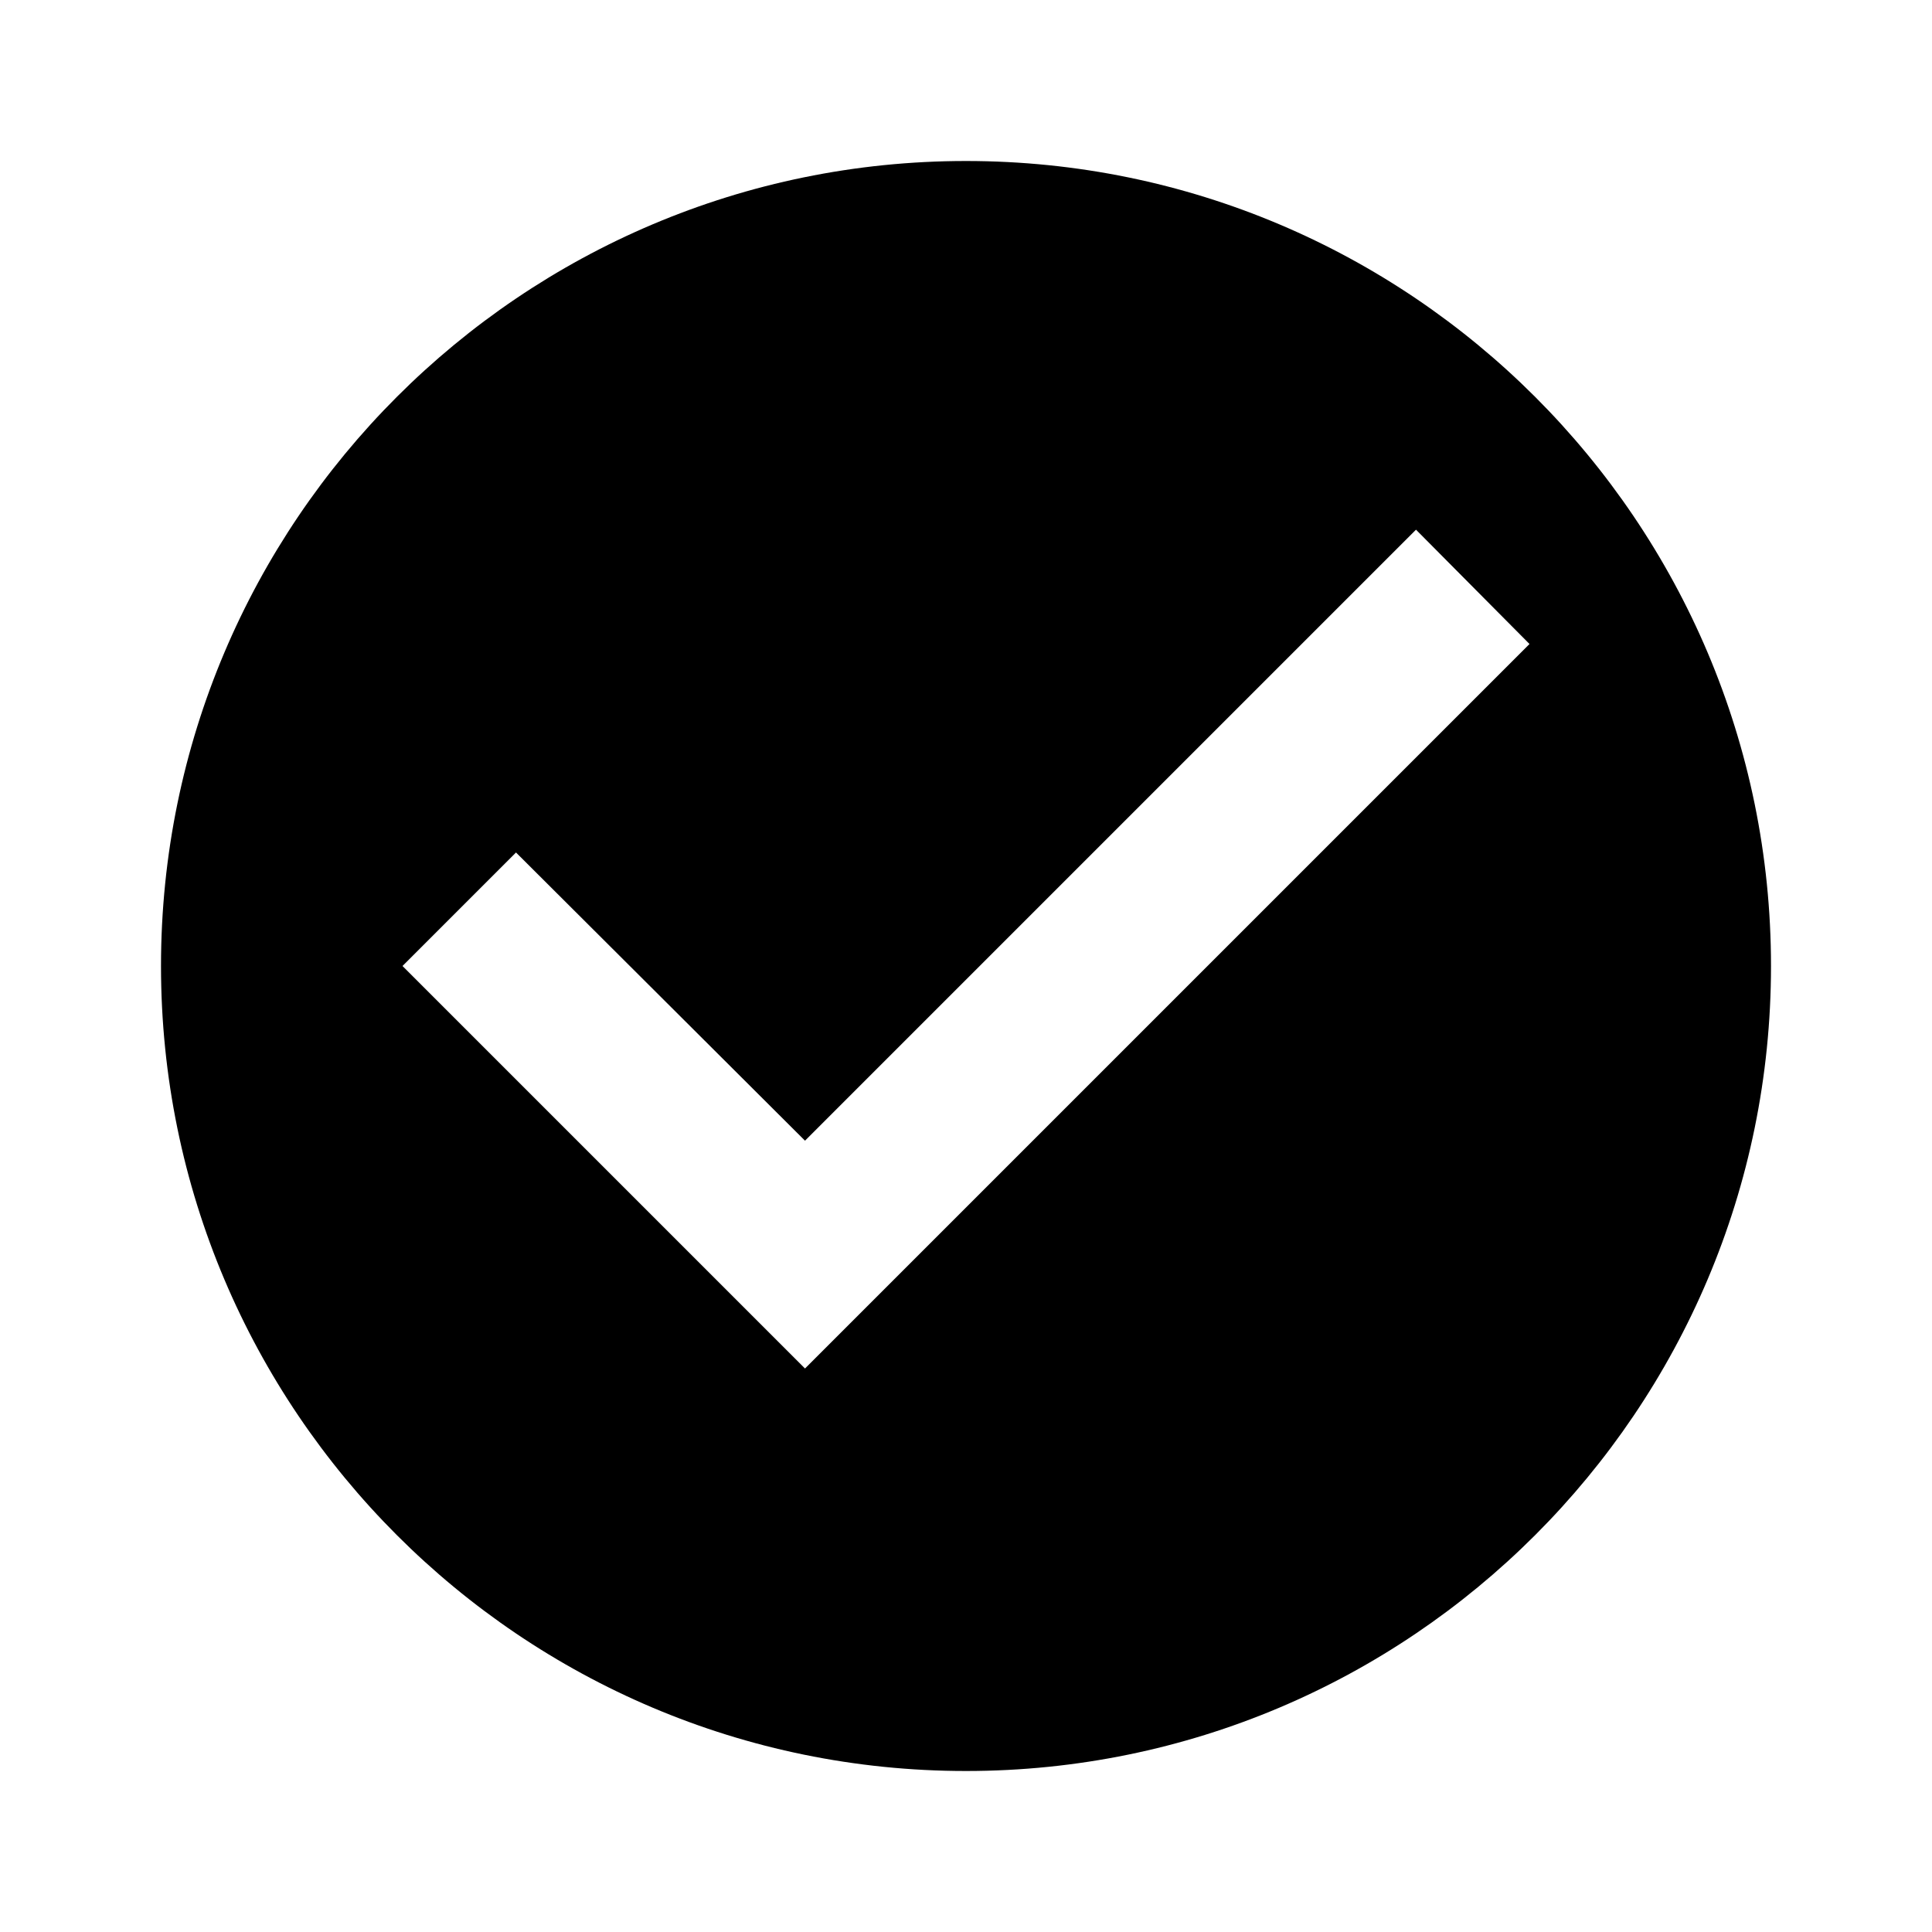
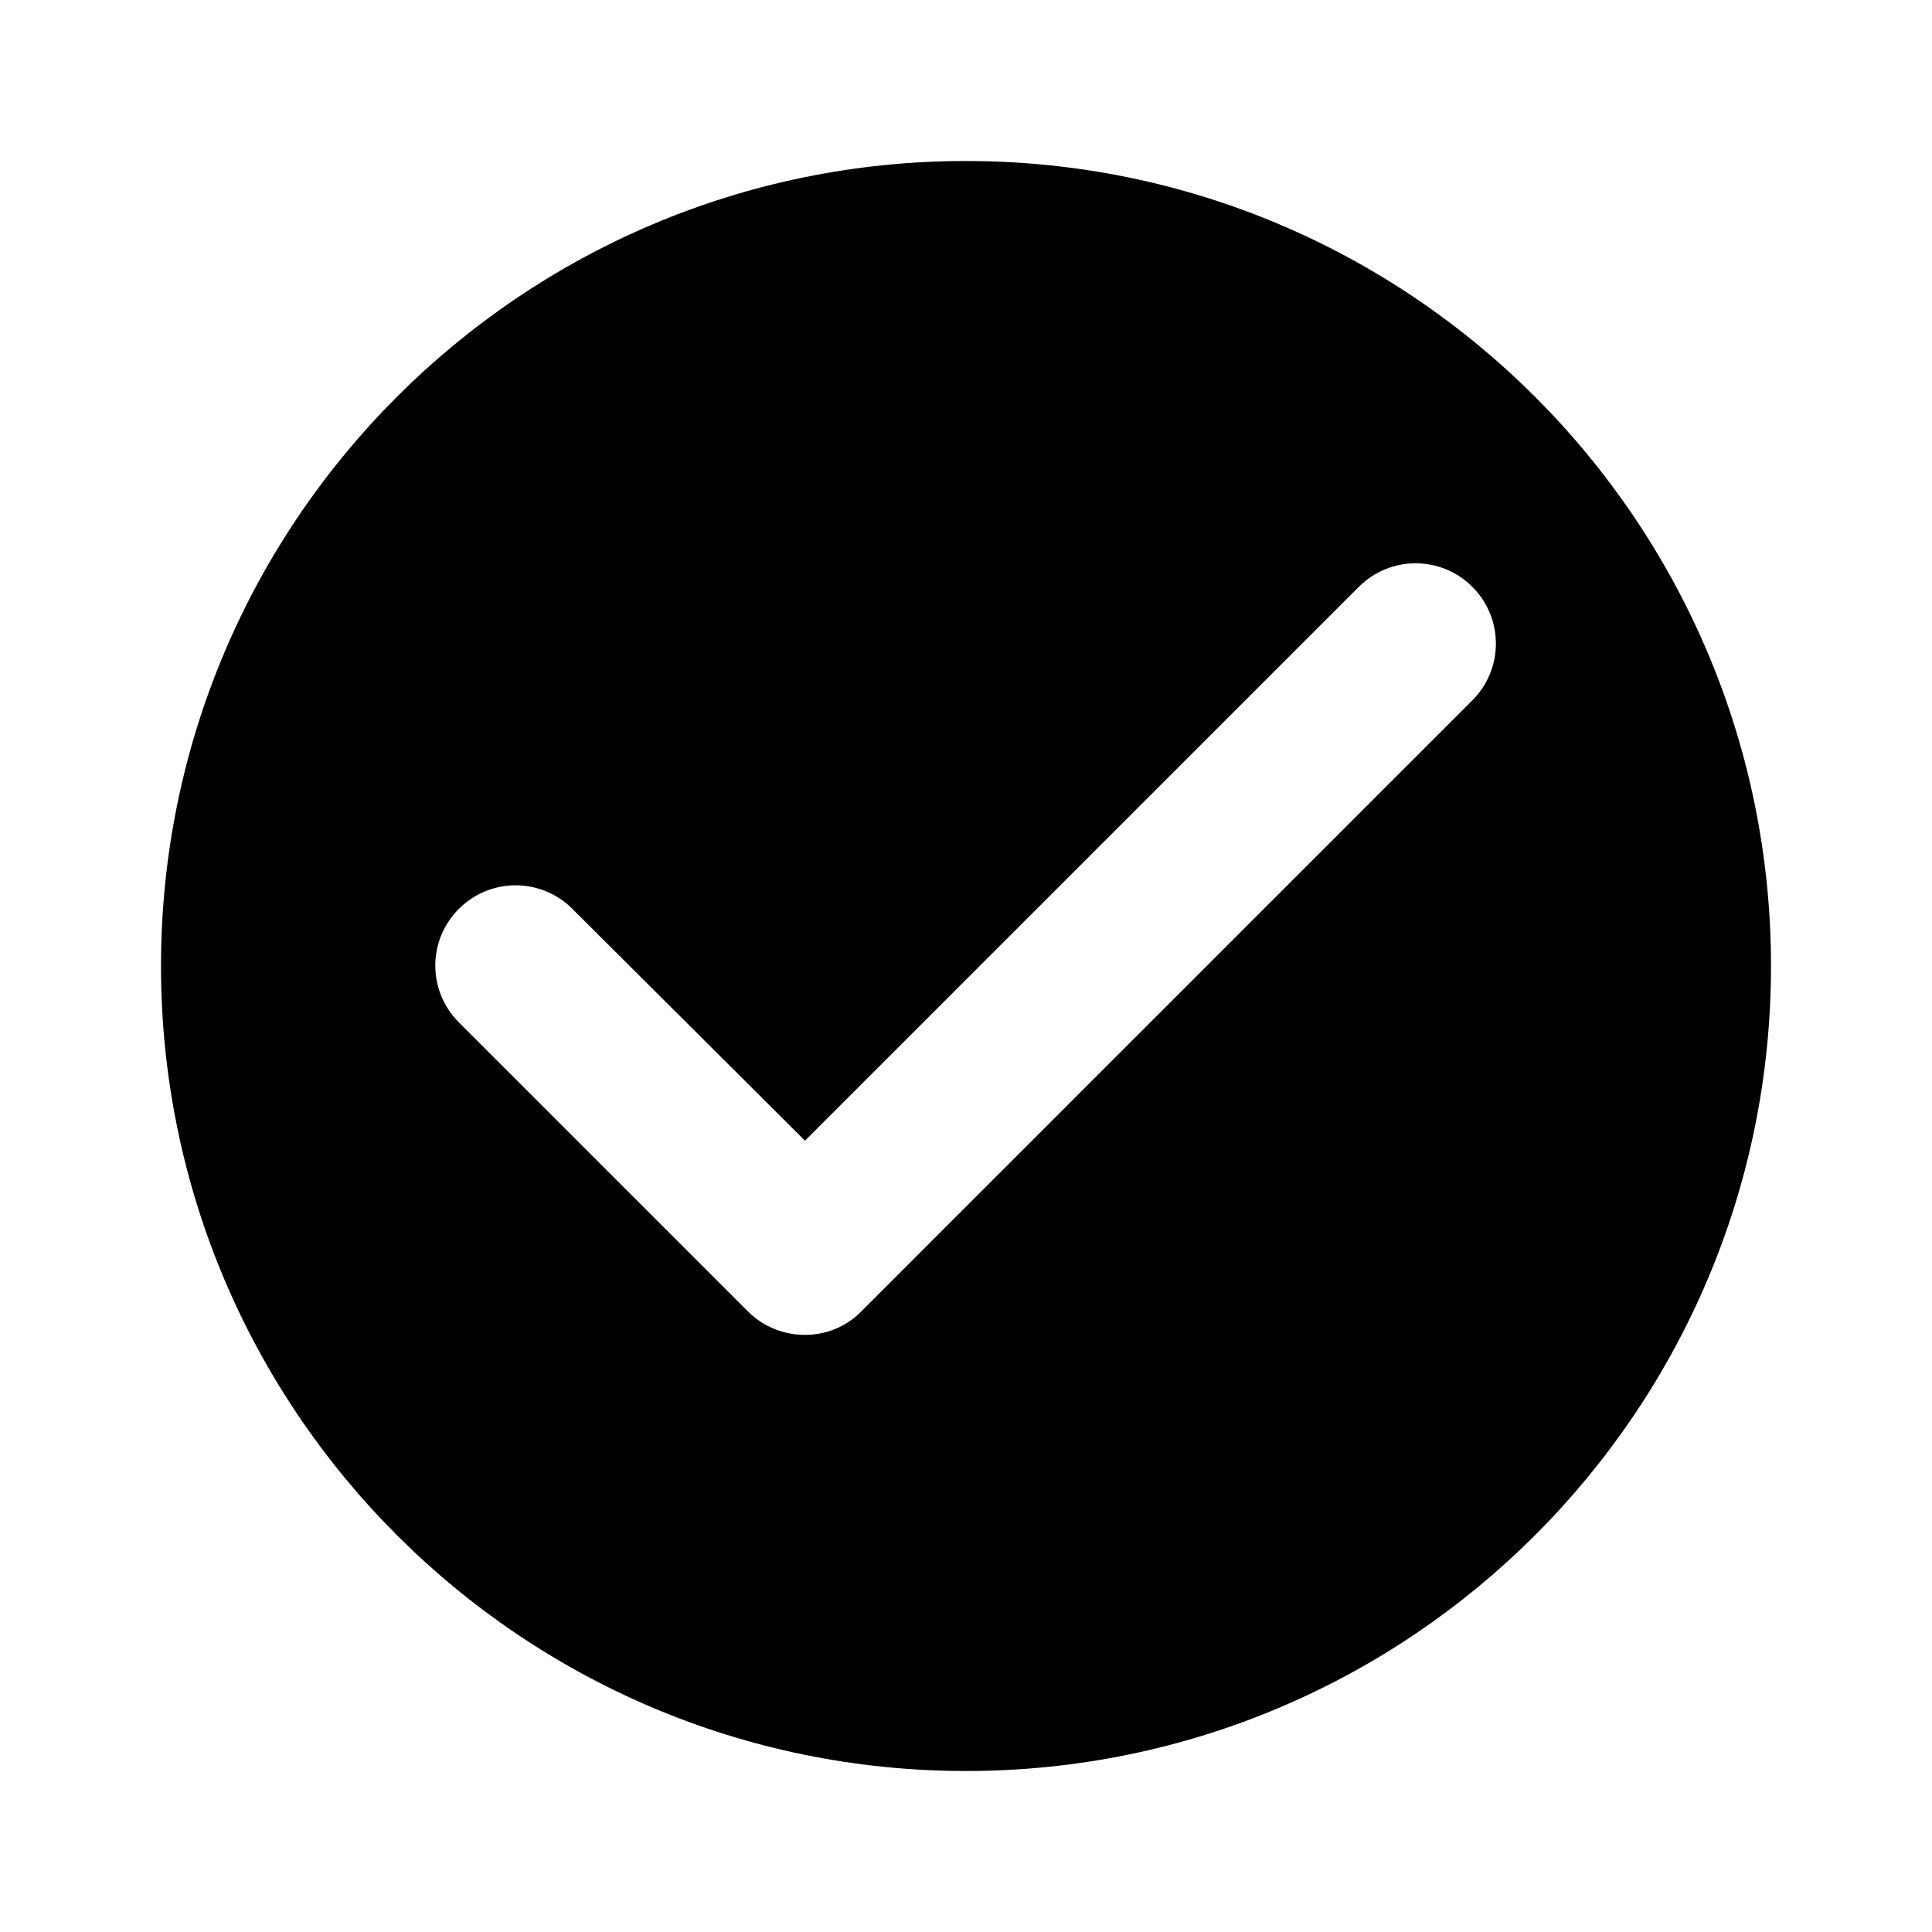
- <svg xmlns="http://www.w3.org/2000/svg" height="24px" viewBox="0 0 24 24" width="24px" fill="#000000">
-   <path d="M0 0h24v24H0z" fill="none" />
-   <path d="M12 2C6.48 2 2 6.48 2 12s4.48 10 10 10 10-4.48 10-10S17.52 2 12 2zm-2 15l-5-5 1.41-1.41L10 14.17l7.59-7.59L19 8l-9 9z" />
+ <svg xmlns="http://www.w3.org/2000/svg" height="18px" viewBox="0 0 24 24" width="18px" fill="#000000">
+   <path d="M0 0h24v24H0V0z" fill="none" />
+   <path d="M12 2C6.48 2 2 6.48 2 12s4.48 10 10 10 10-4.48 10-10S17.52 2 12 2zM9.29 16.29L5.7 12.7c-.39-.39-.39-1.02 0-1.41.39-.39 1.02-.39 1.41 0L10 14.17l6.88-6.88c.39-.39 1.02-.39 1.41 0 .39.39.39 1.02 0 1.41l-7.59 7.59c-.38.39-1.02.39-1.41 0z" />
</svg>
